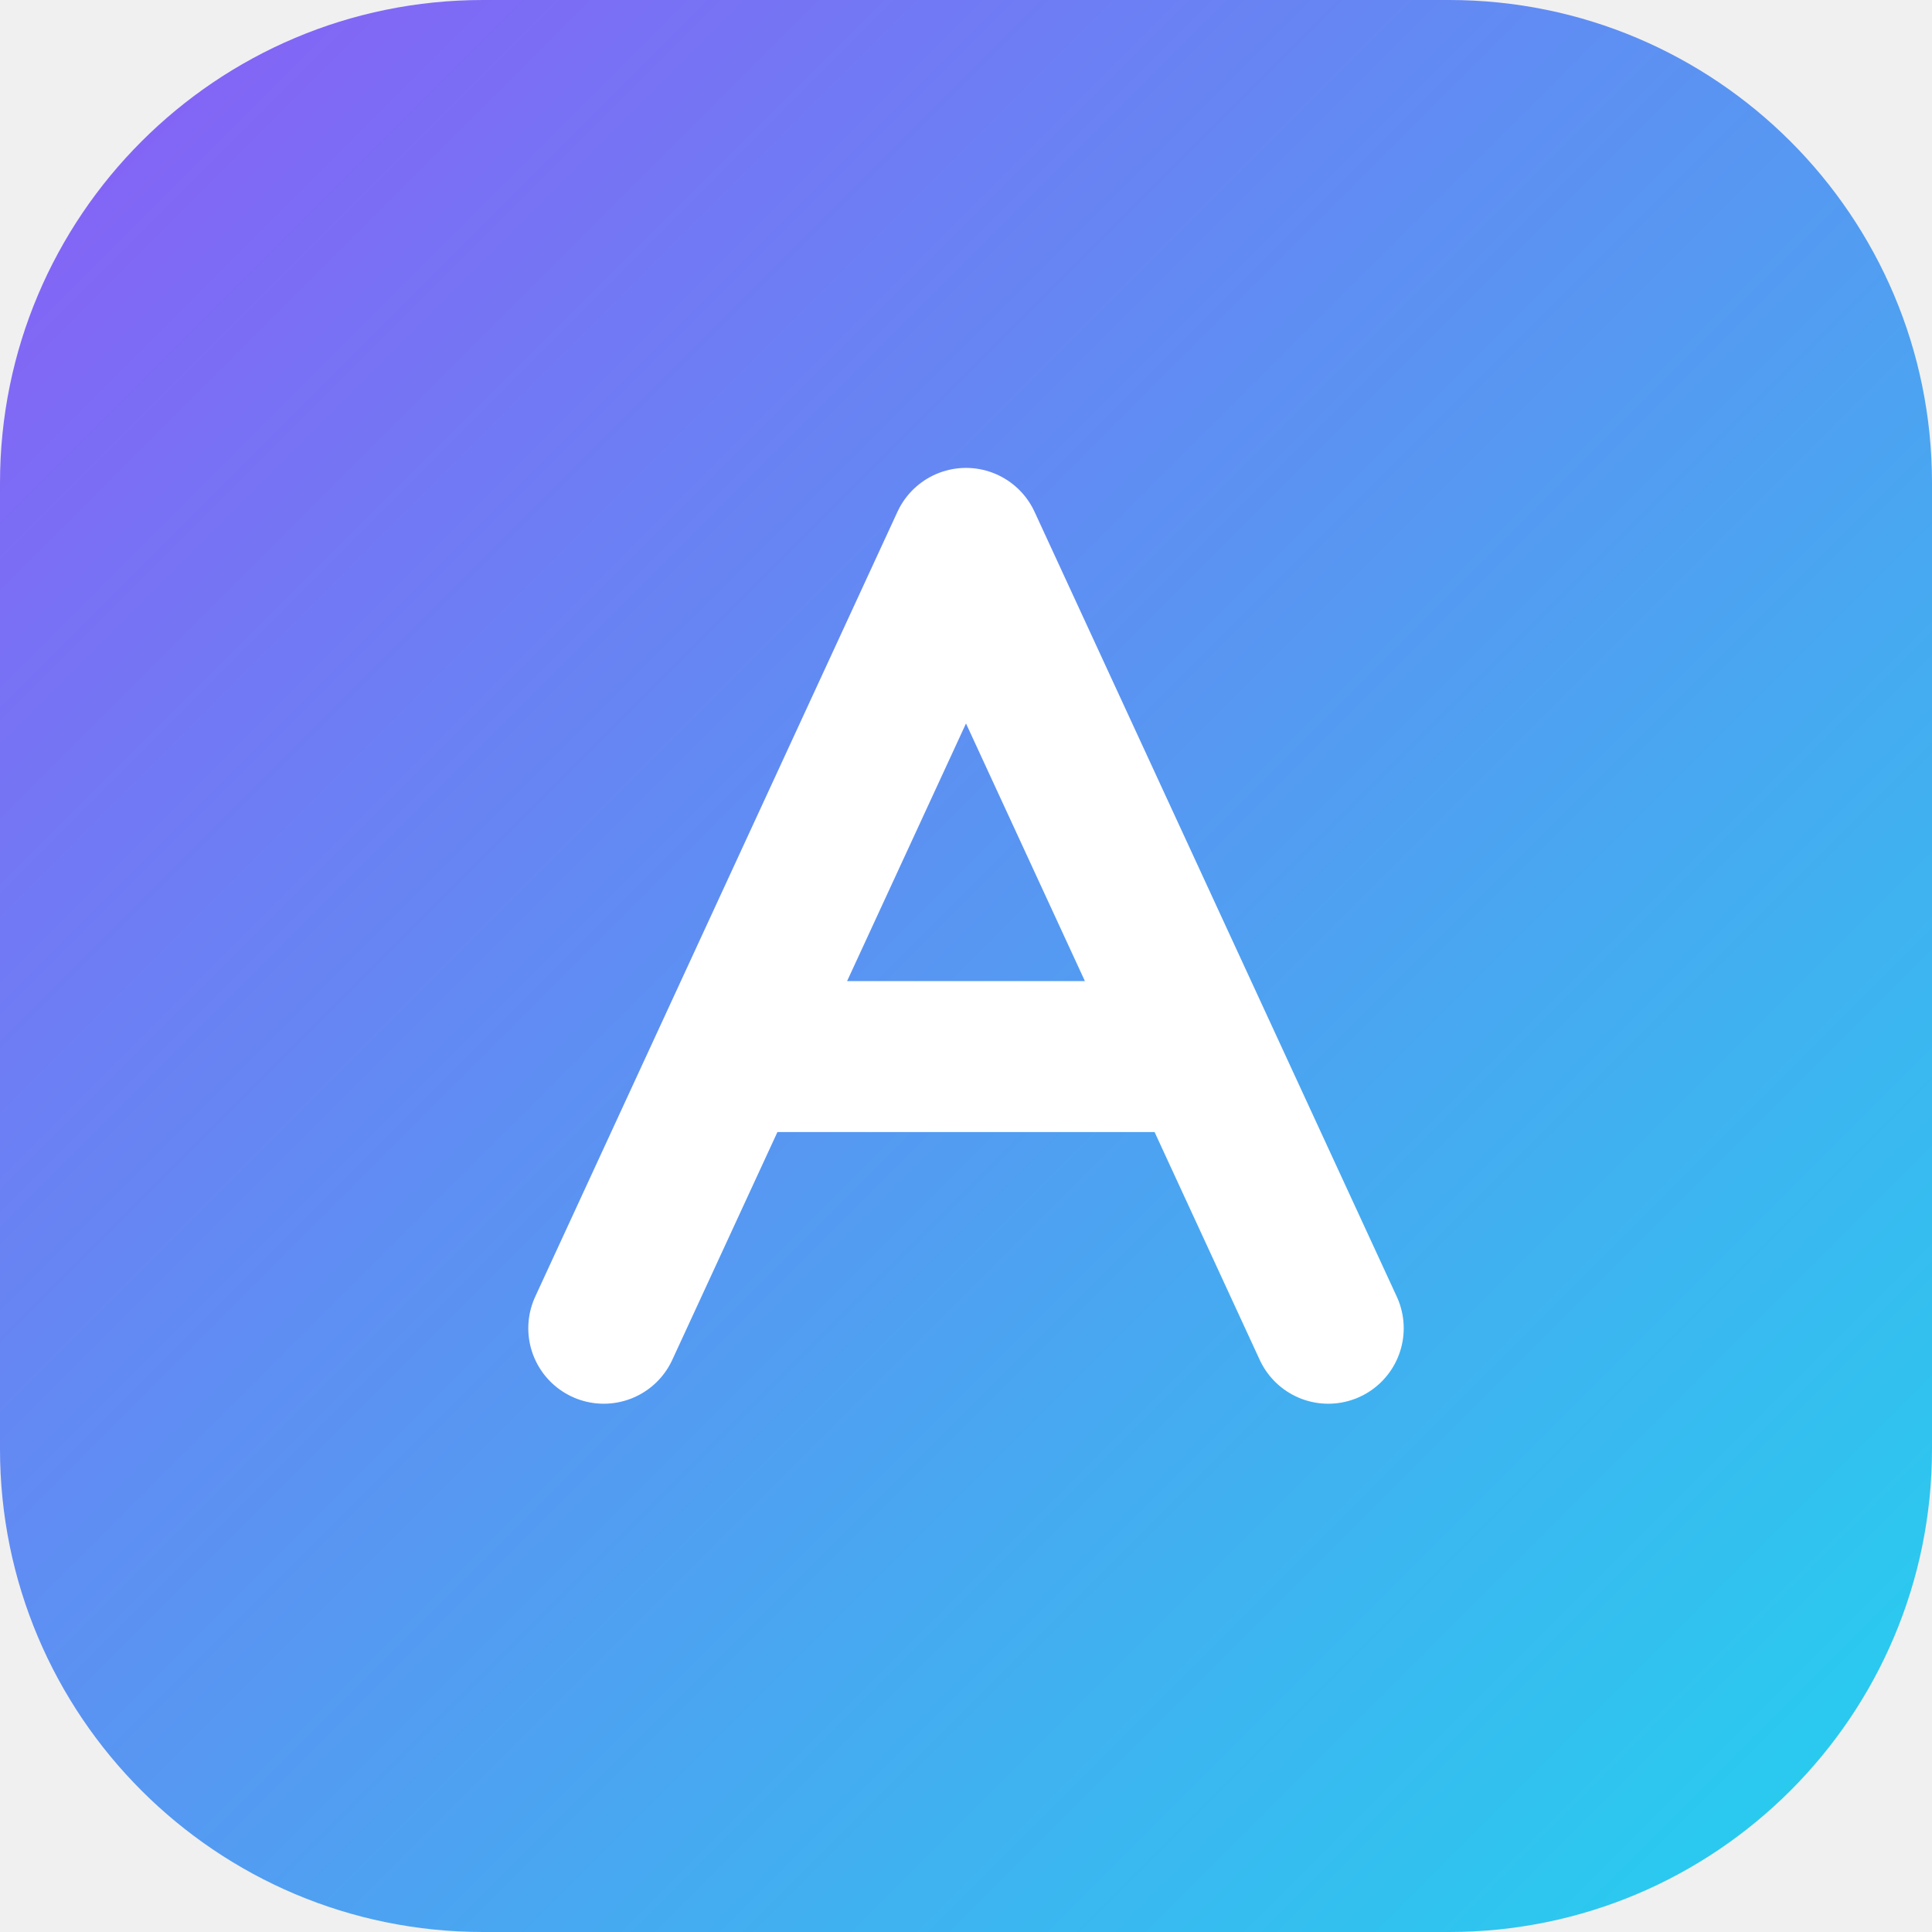
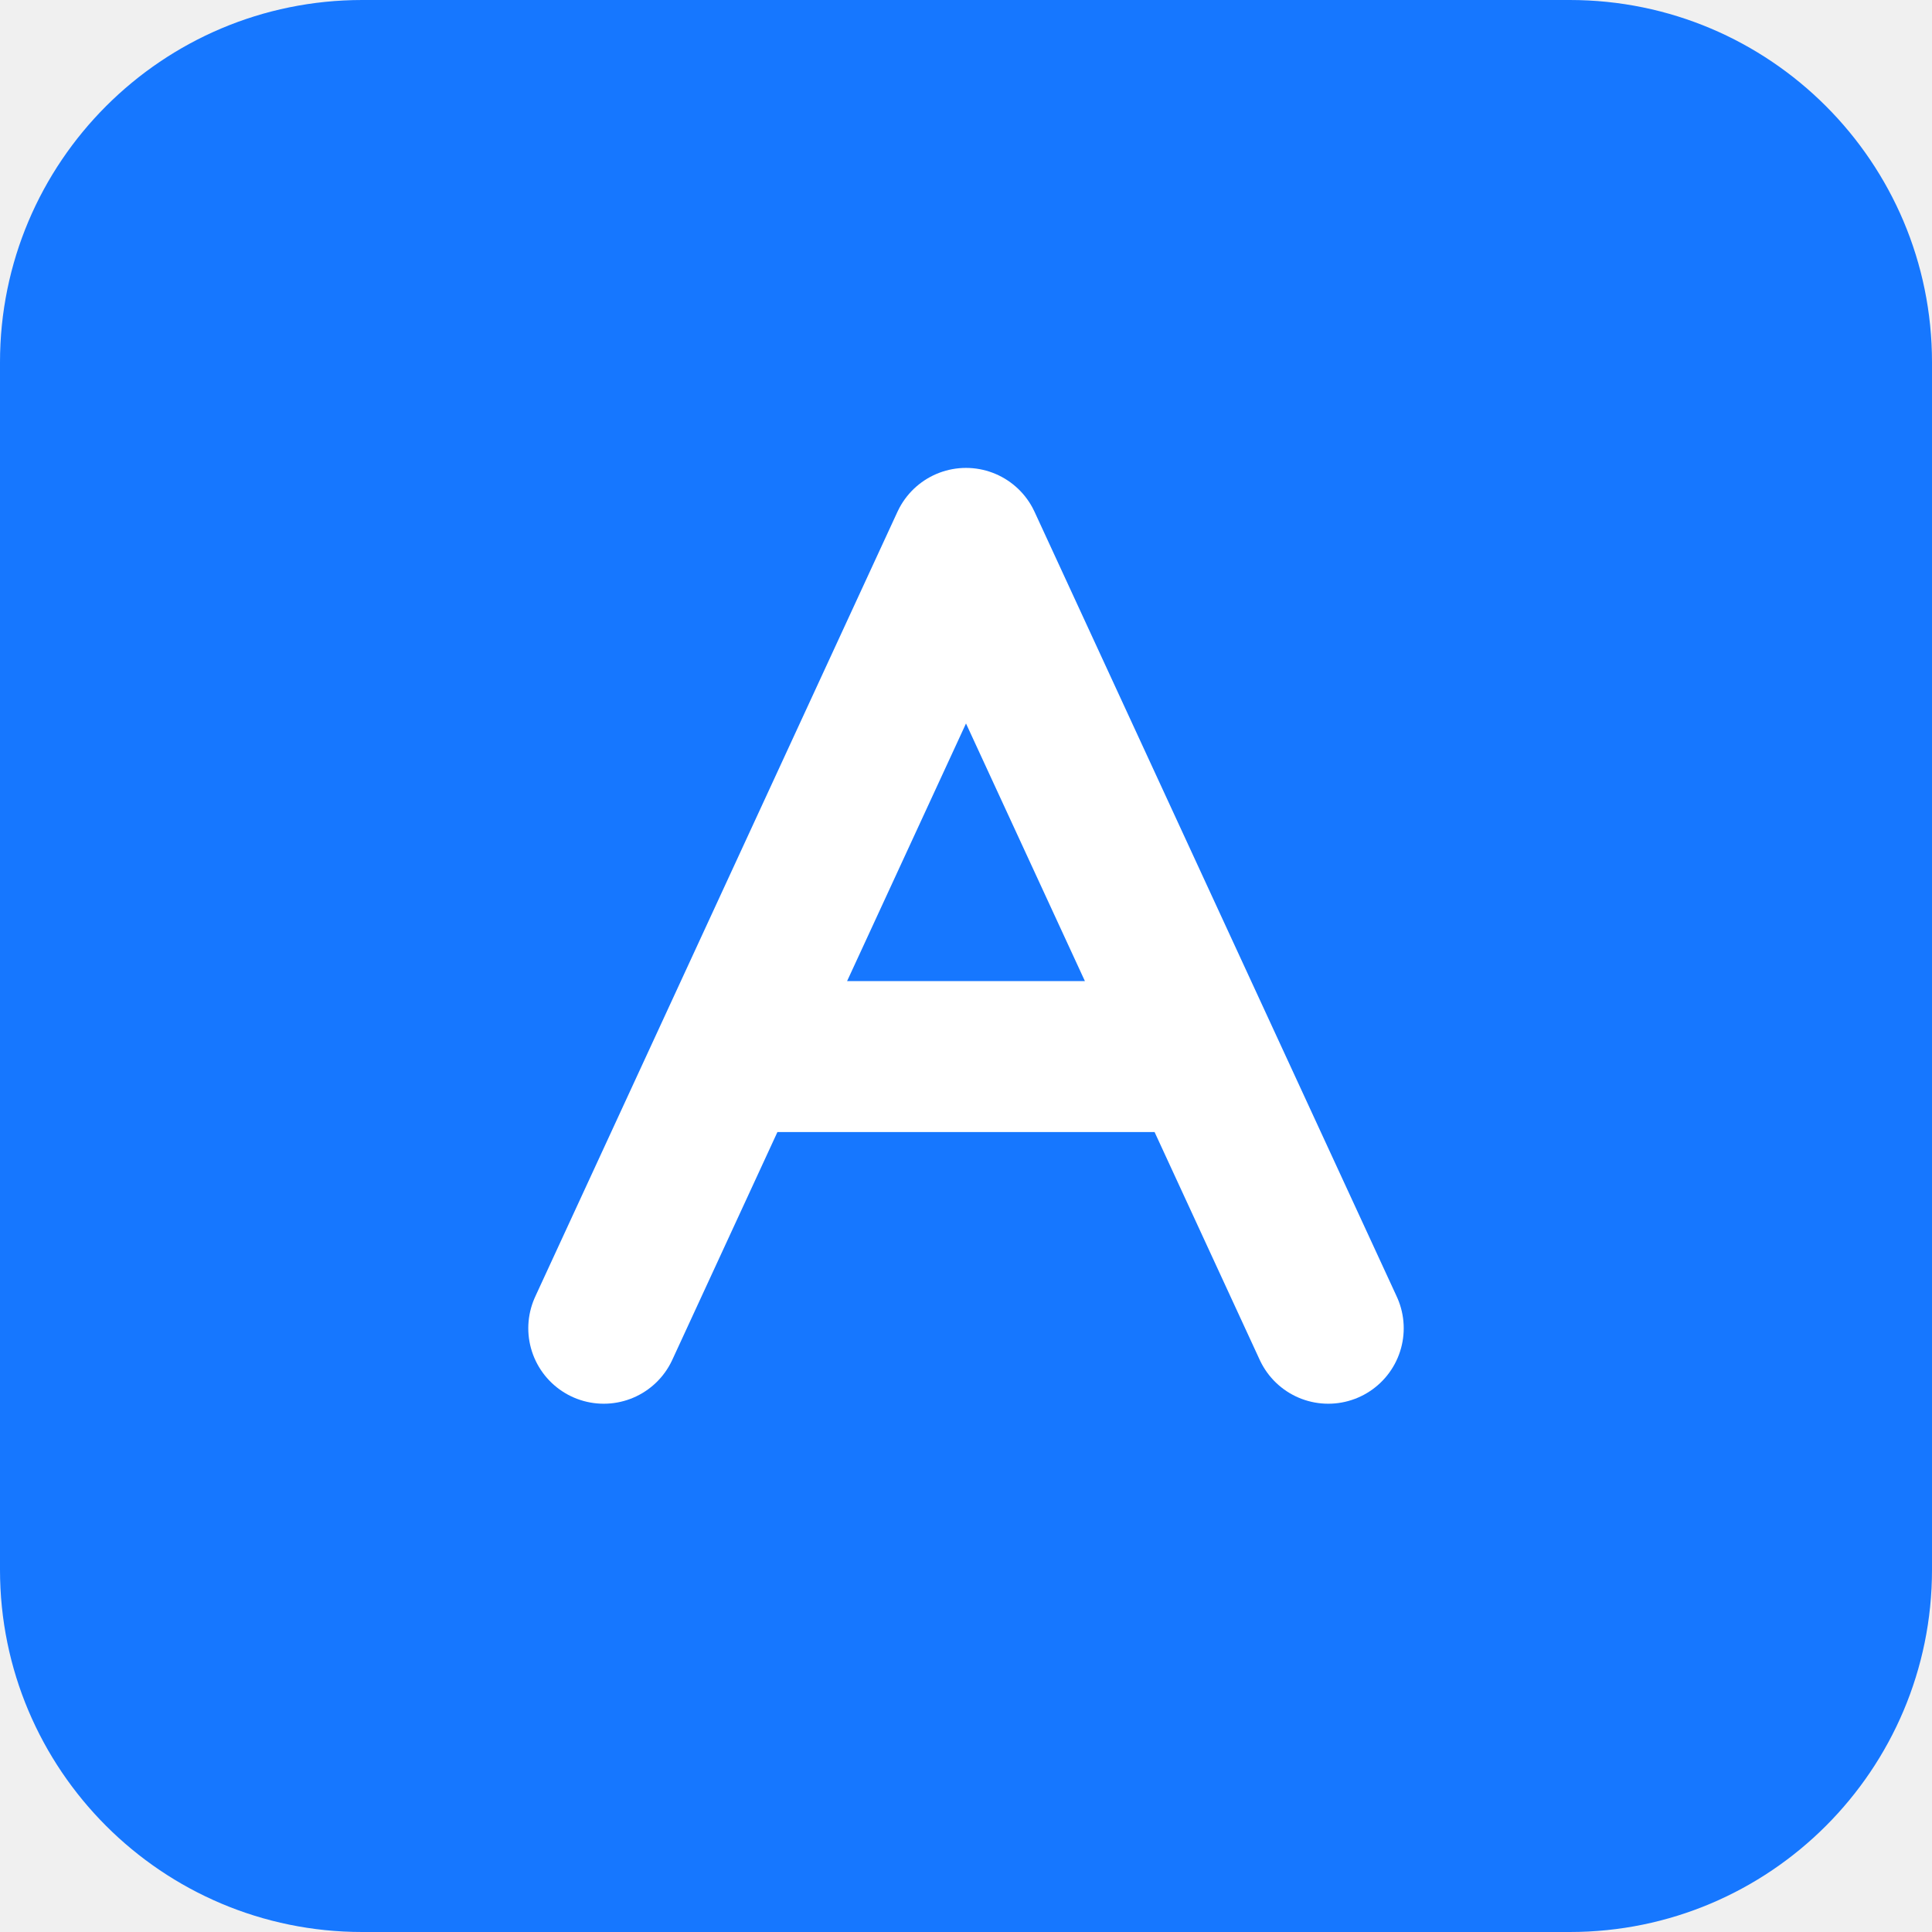
<svg xmlns="http://www.w3.org/2000/svg" viewBox="0 0 64 64">
-   <defs>
-     <linearGradient id="g" x1="0" y1="0" x2="1" y2="1">
-       <stop offset="0" stop-color="#8b5cf6" />
-       <stop offset="1" stop-color="#22d3ee" />
-     </linearGradient>
-   </defs>
-   <rect width="64" height="64" rx="16" fill="url(#g)" />
+   <rect width="64" height="64" rx="12" fill="#1677ff" />
  <path d="M20 44 32 18l12 26M24.5 35h15" stroke="#fff" stroke-width="5" fill="none" stroke-linecap="round" stroke-linejoin="round" />
</svg>
